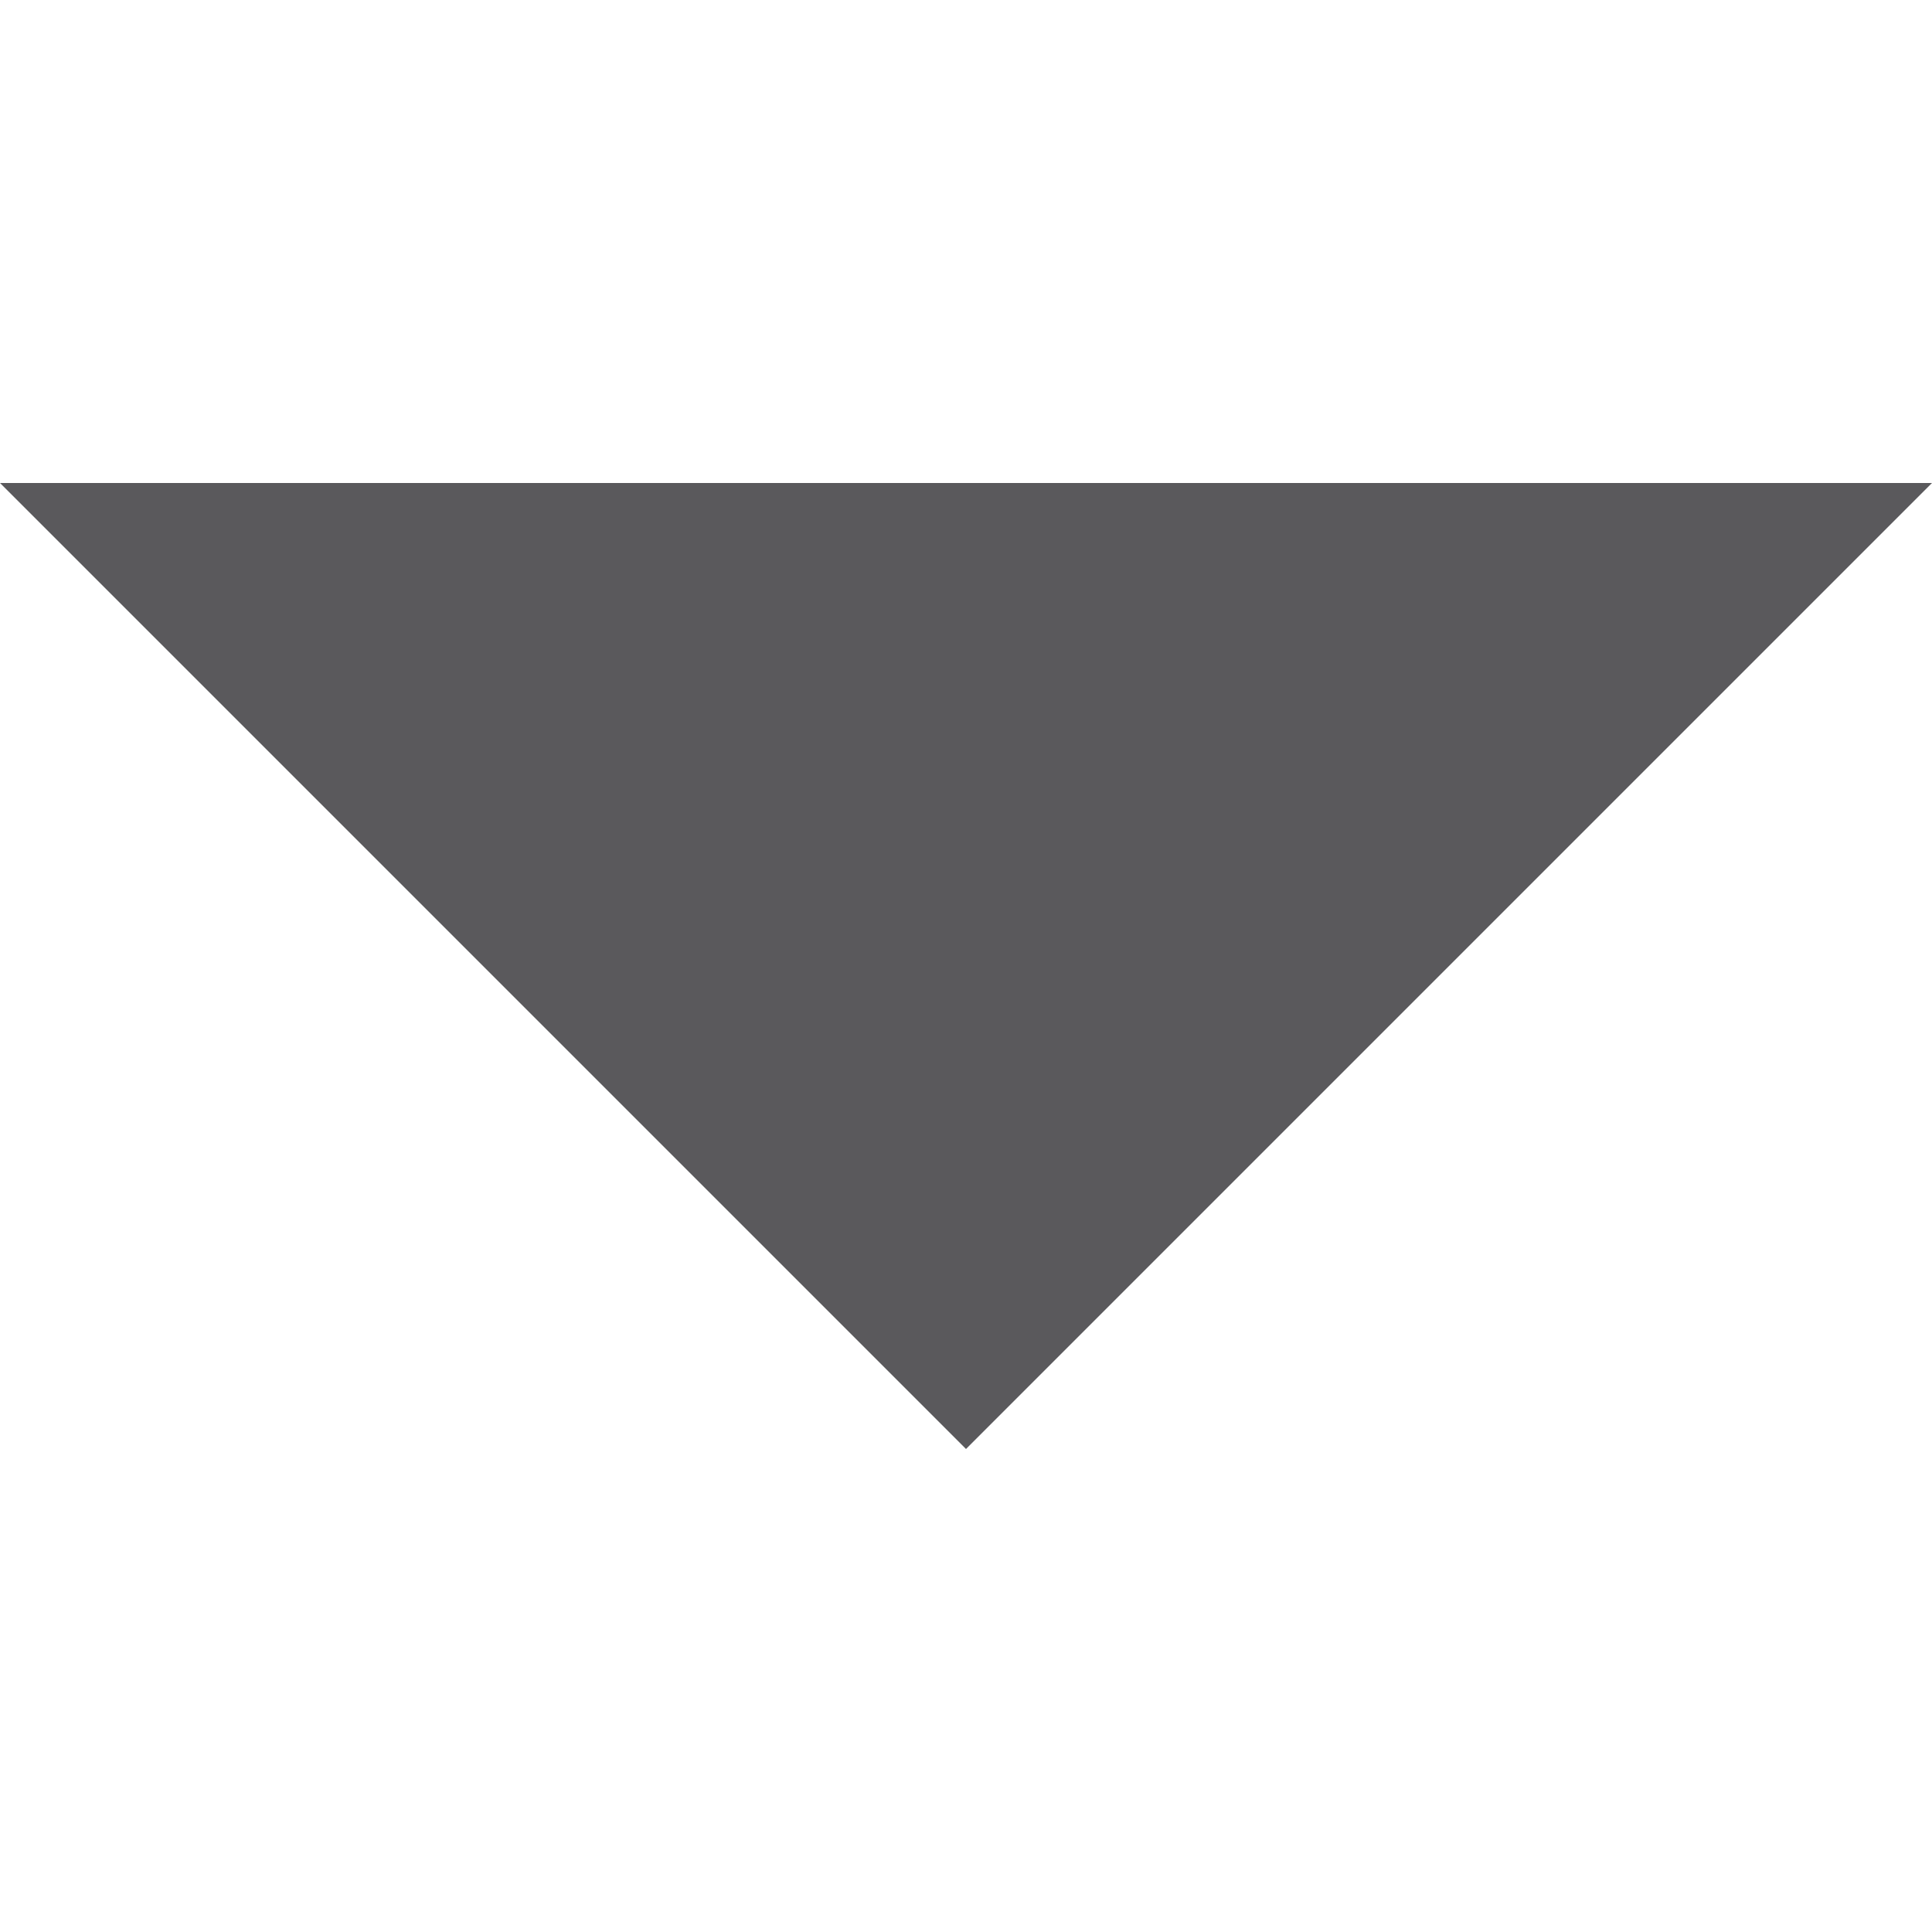
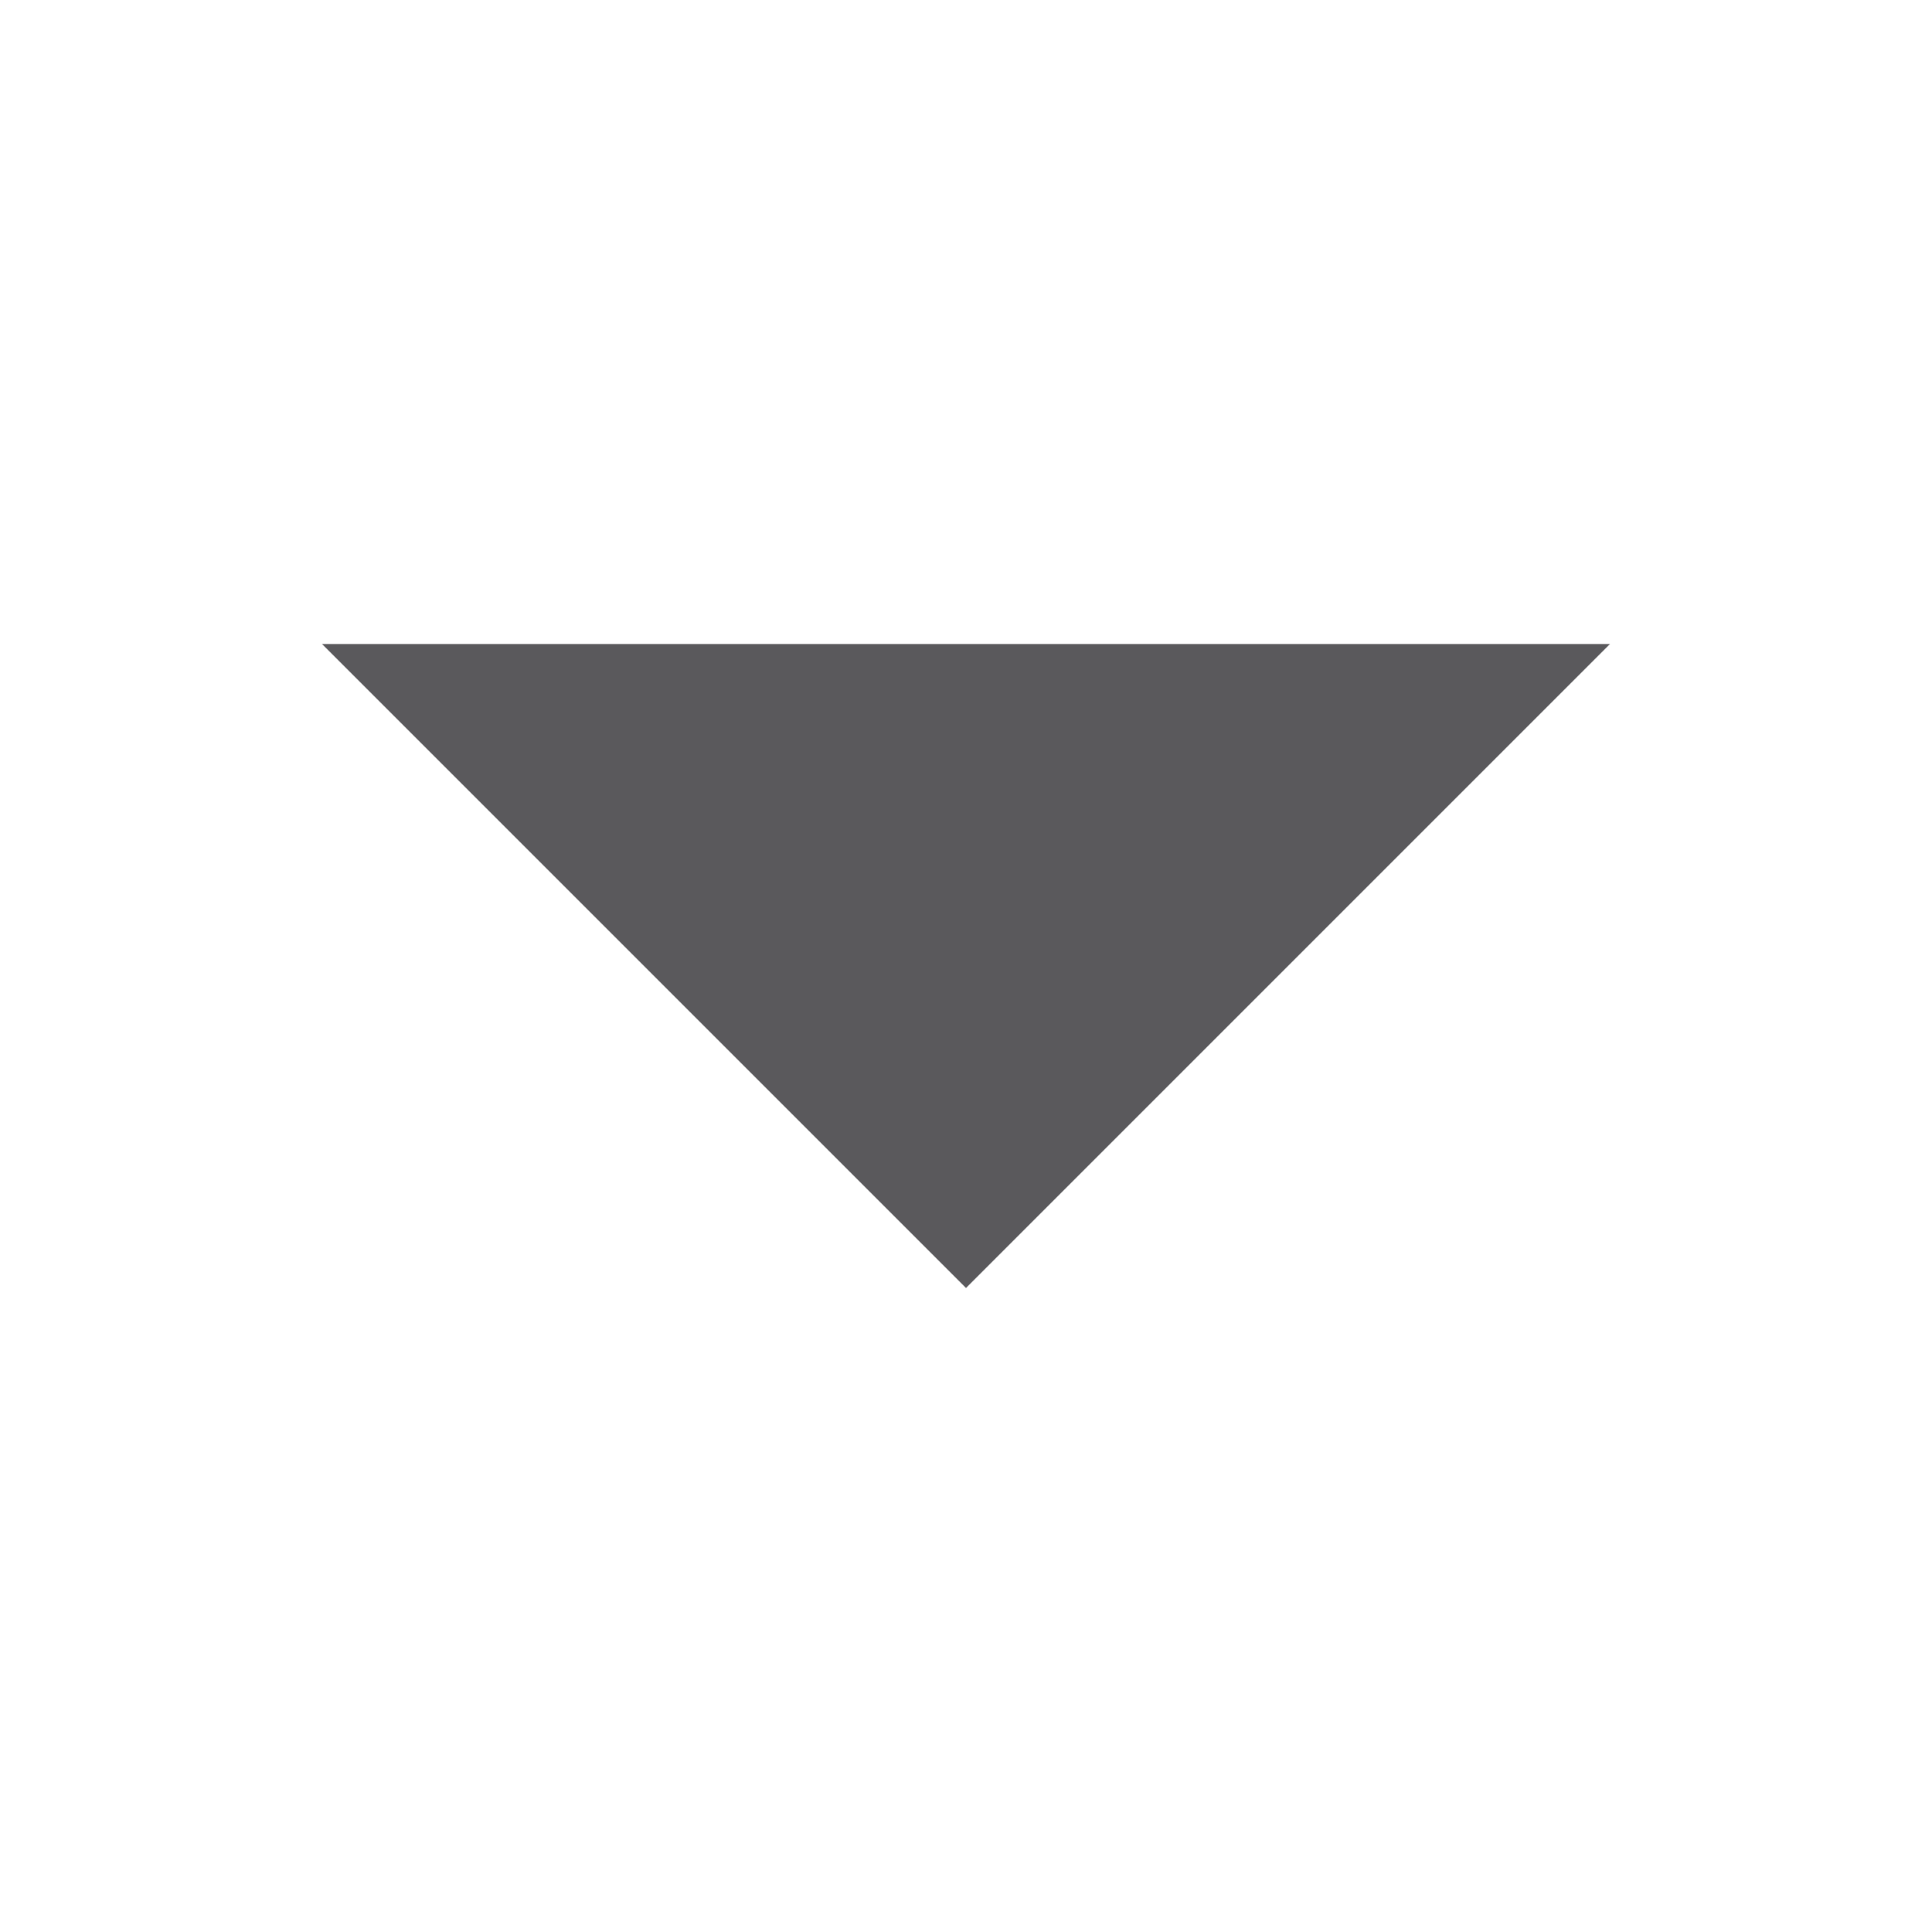
<svg xmlns="http://www.w3.org/2000/svg" viewBox="0 0 12 12">
  <defs>
-     <style>.cls-1,.cls-2{fill:#5a595c;}.cls-2{opacity:0;}</style>
+     <style>.cls-1,.cls-2{fill:#5a595c;}.cls-1{opacity:0;}</style>
  </defs>
  <g id="Ebene_2" data-name="Ebene 2">
    <g id="Layer_1" data-name="Layer 1">
-       <polygon class="cls-1" points="12 3 6 9 0 3 12 3" />
-       <rect class="cls-2" width="12" height="12" />
+       <rect class="cls-1" width="12" height="12" />
+       <polygon class="cls-2" points="10 4 6 8 2 4 10 4" />
    </g>
  </g>
</svg>
